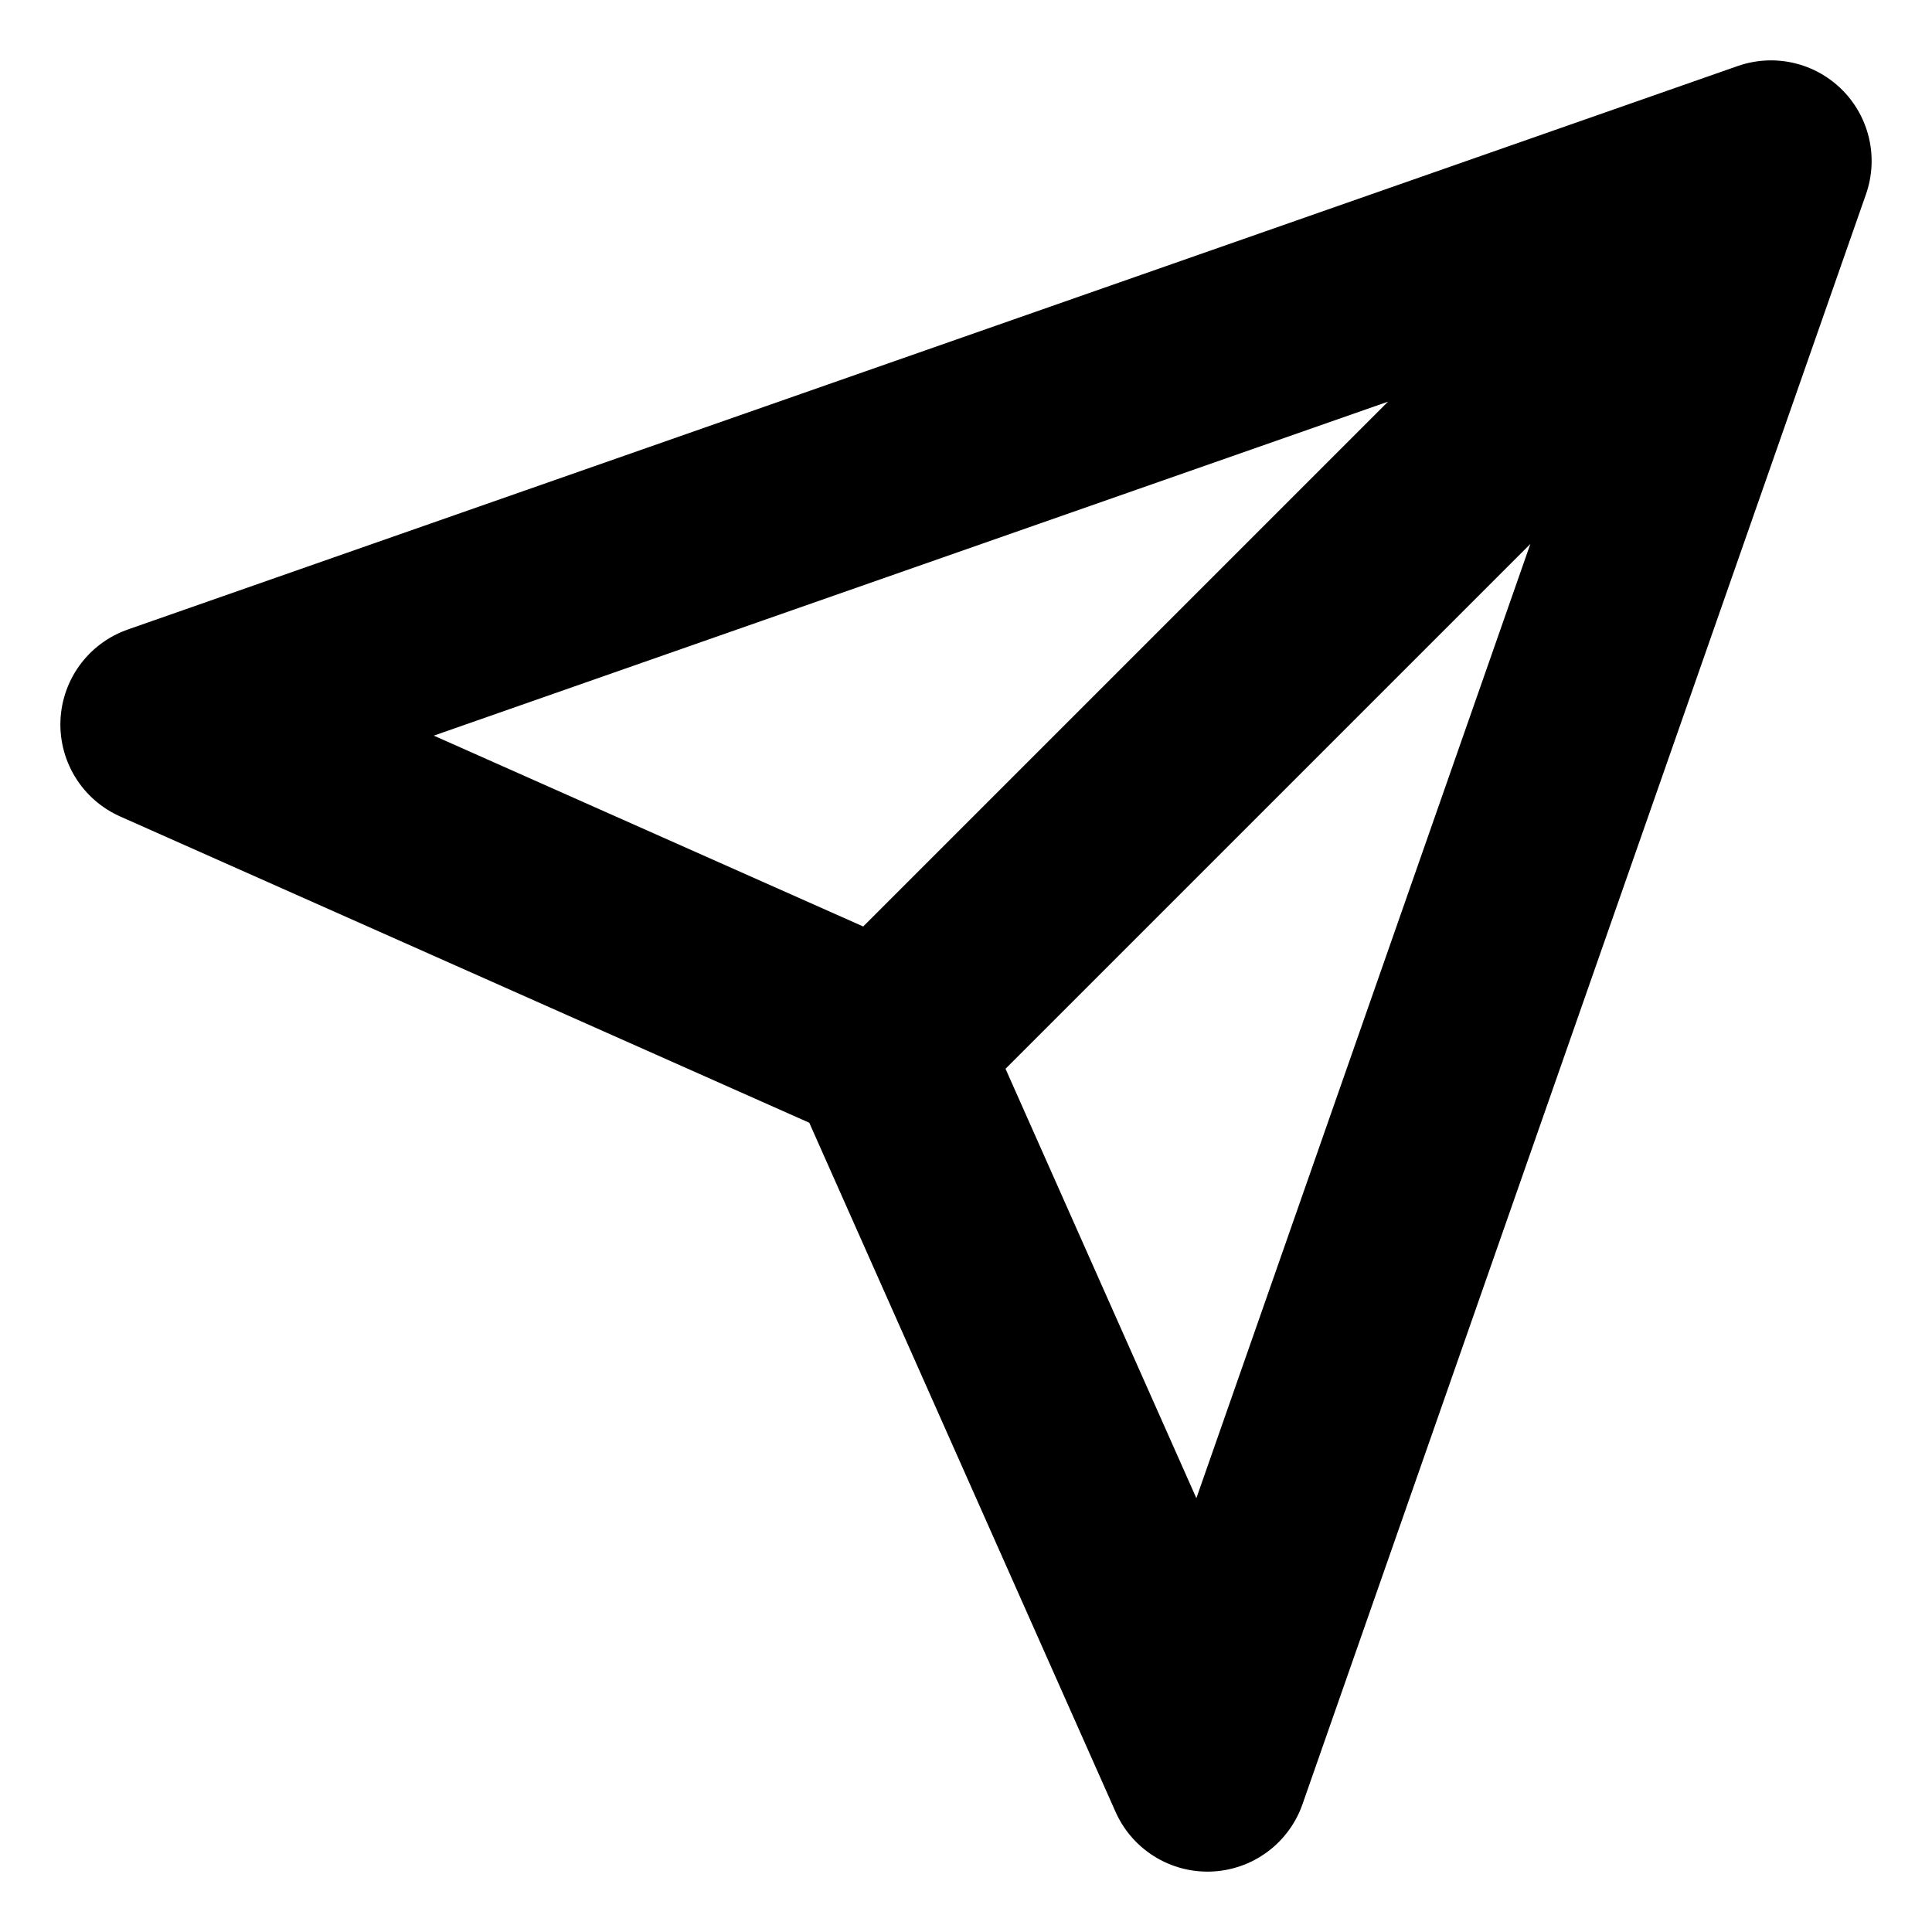
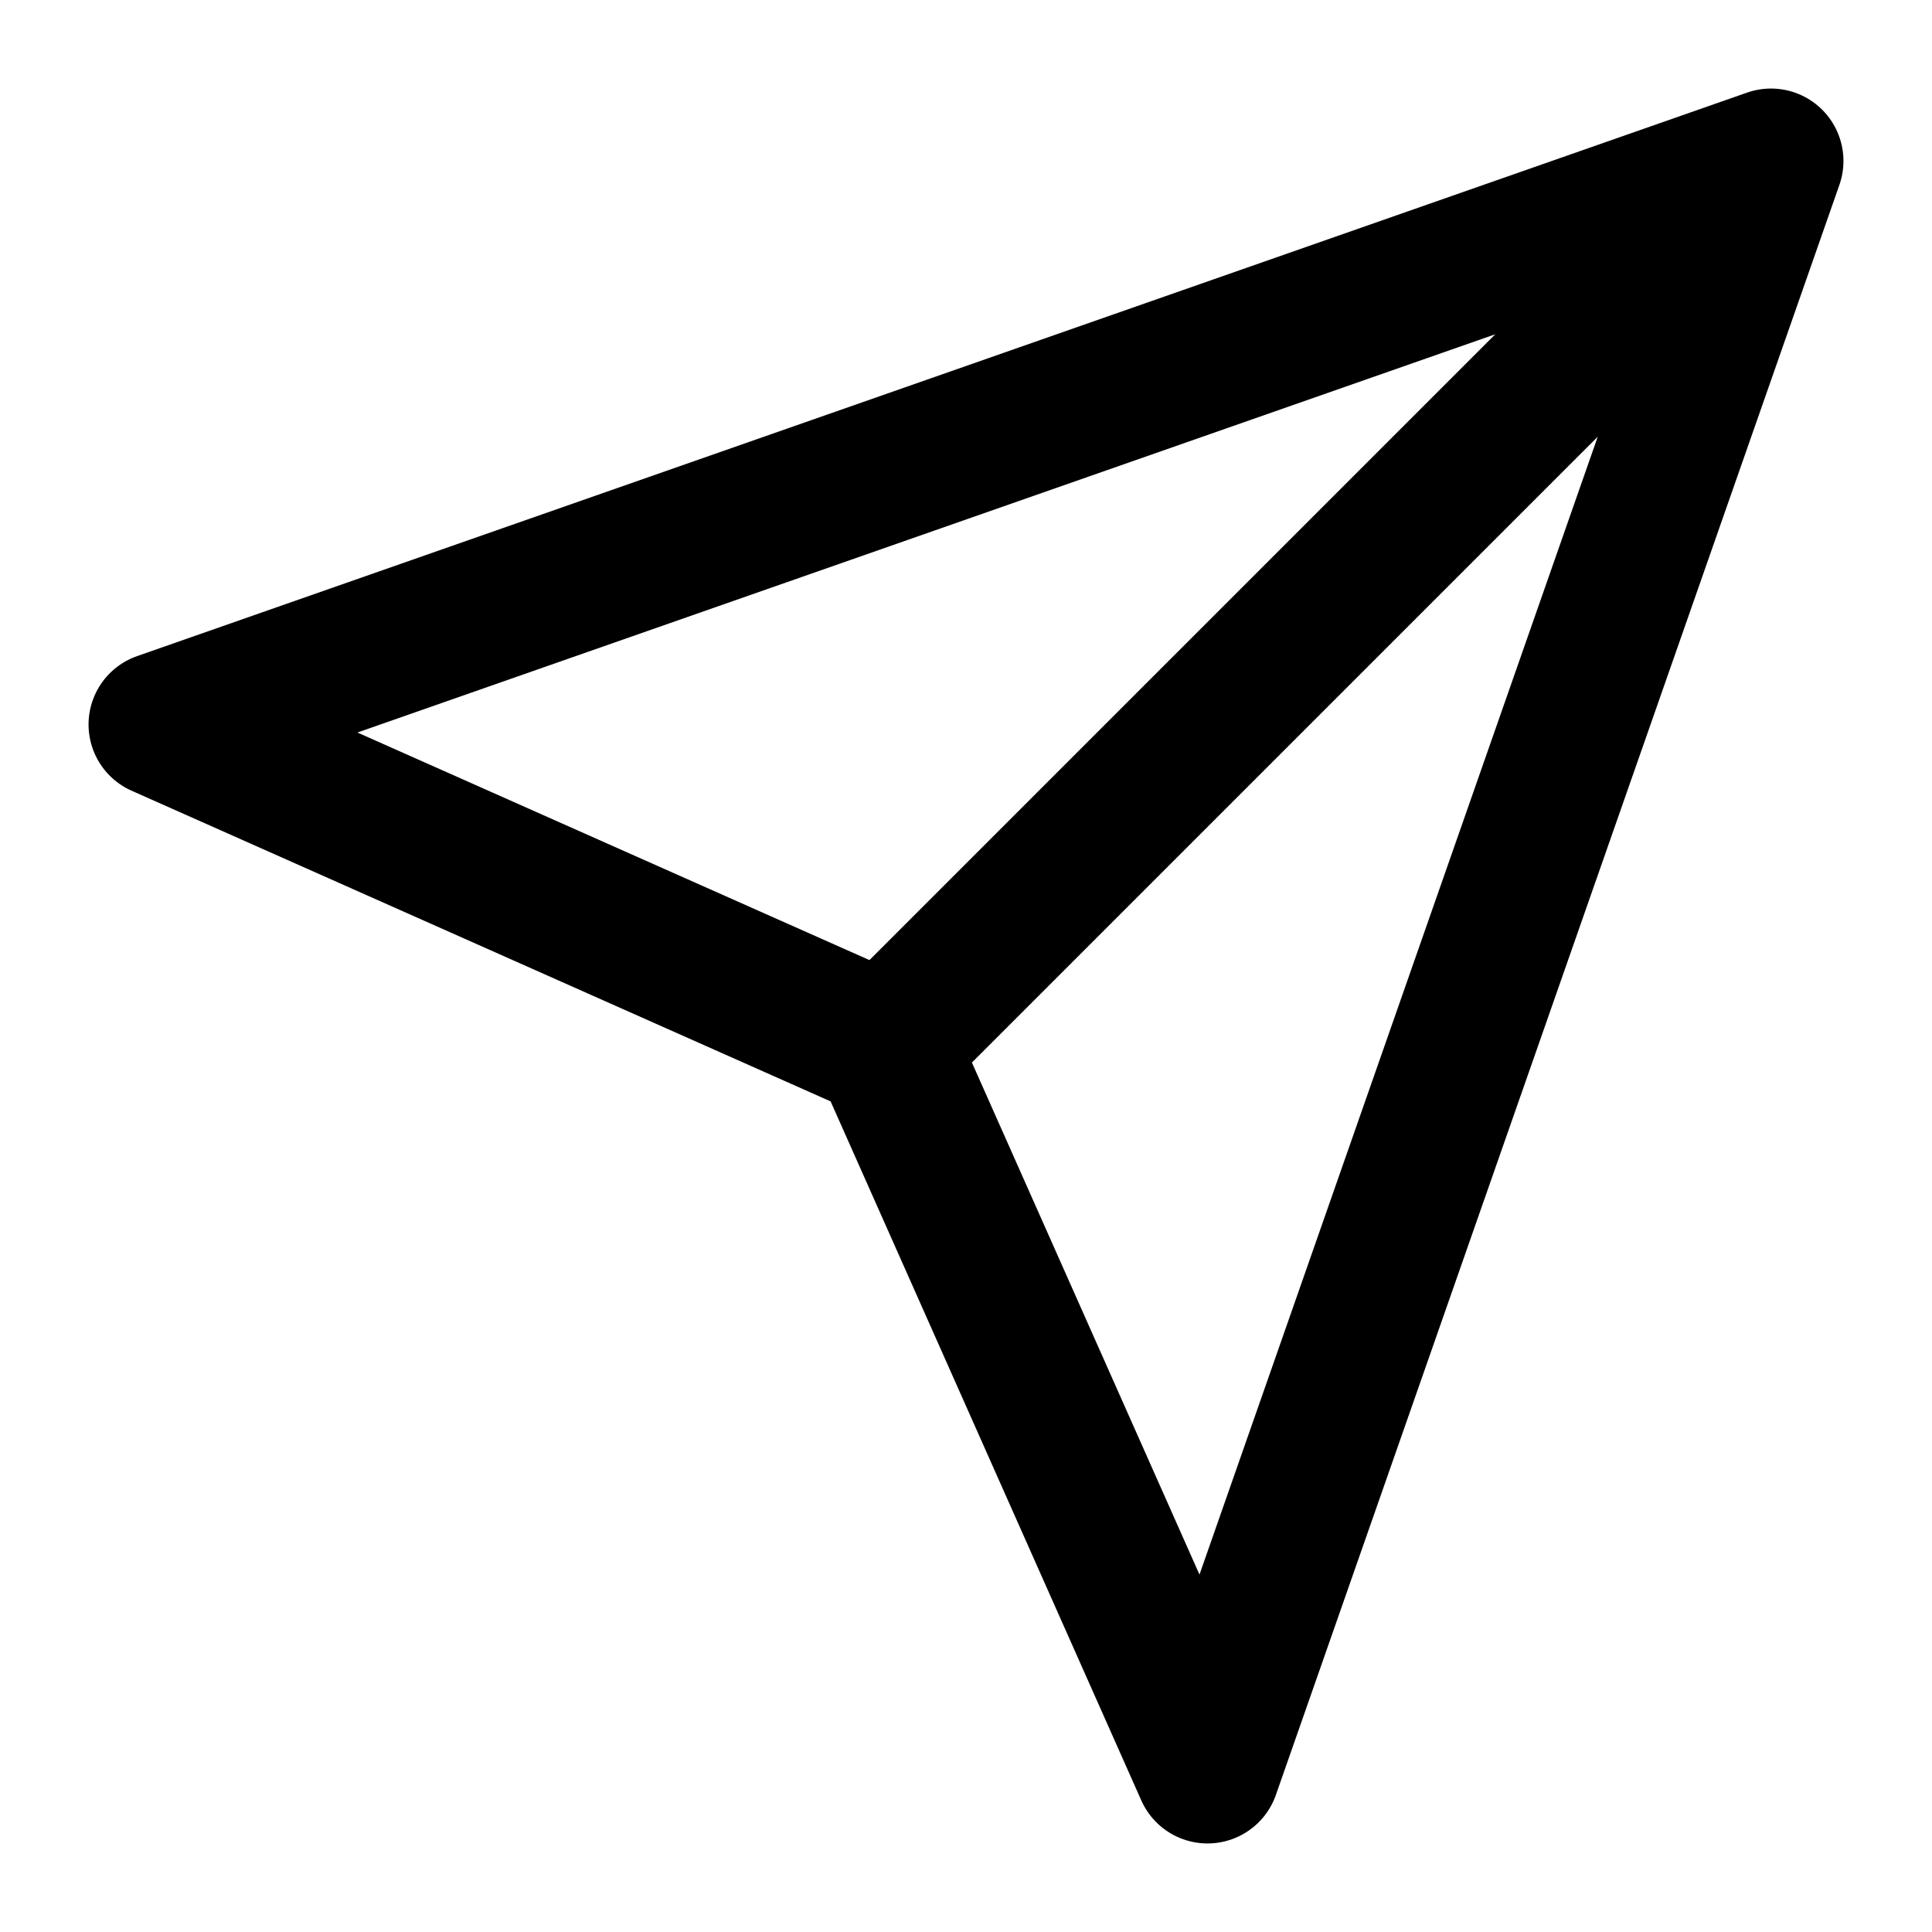
<svg xmlns="http://www.w3.org/2000/svg" width="1em" height="1em" viewBox="0 0 24 24">
-   <path fill="none" stroke="currentColor" stroke-linecap="round" stroke-linejoin="round" stroke-width="2.5" d="m22 2l-7 20l-4-9l-9-4Zm0 0L11 13" />
+   <path fill="none" stroke="currentColor" stroke-linecap="round" stroke-linejoin="round" stroke-width="1.8" d="m22 2l-7 20l-4-9l-9-4Zm0 0L11 13" />
</svg>
